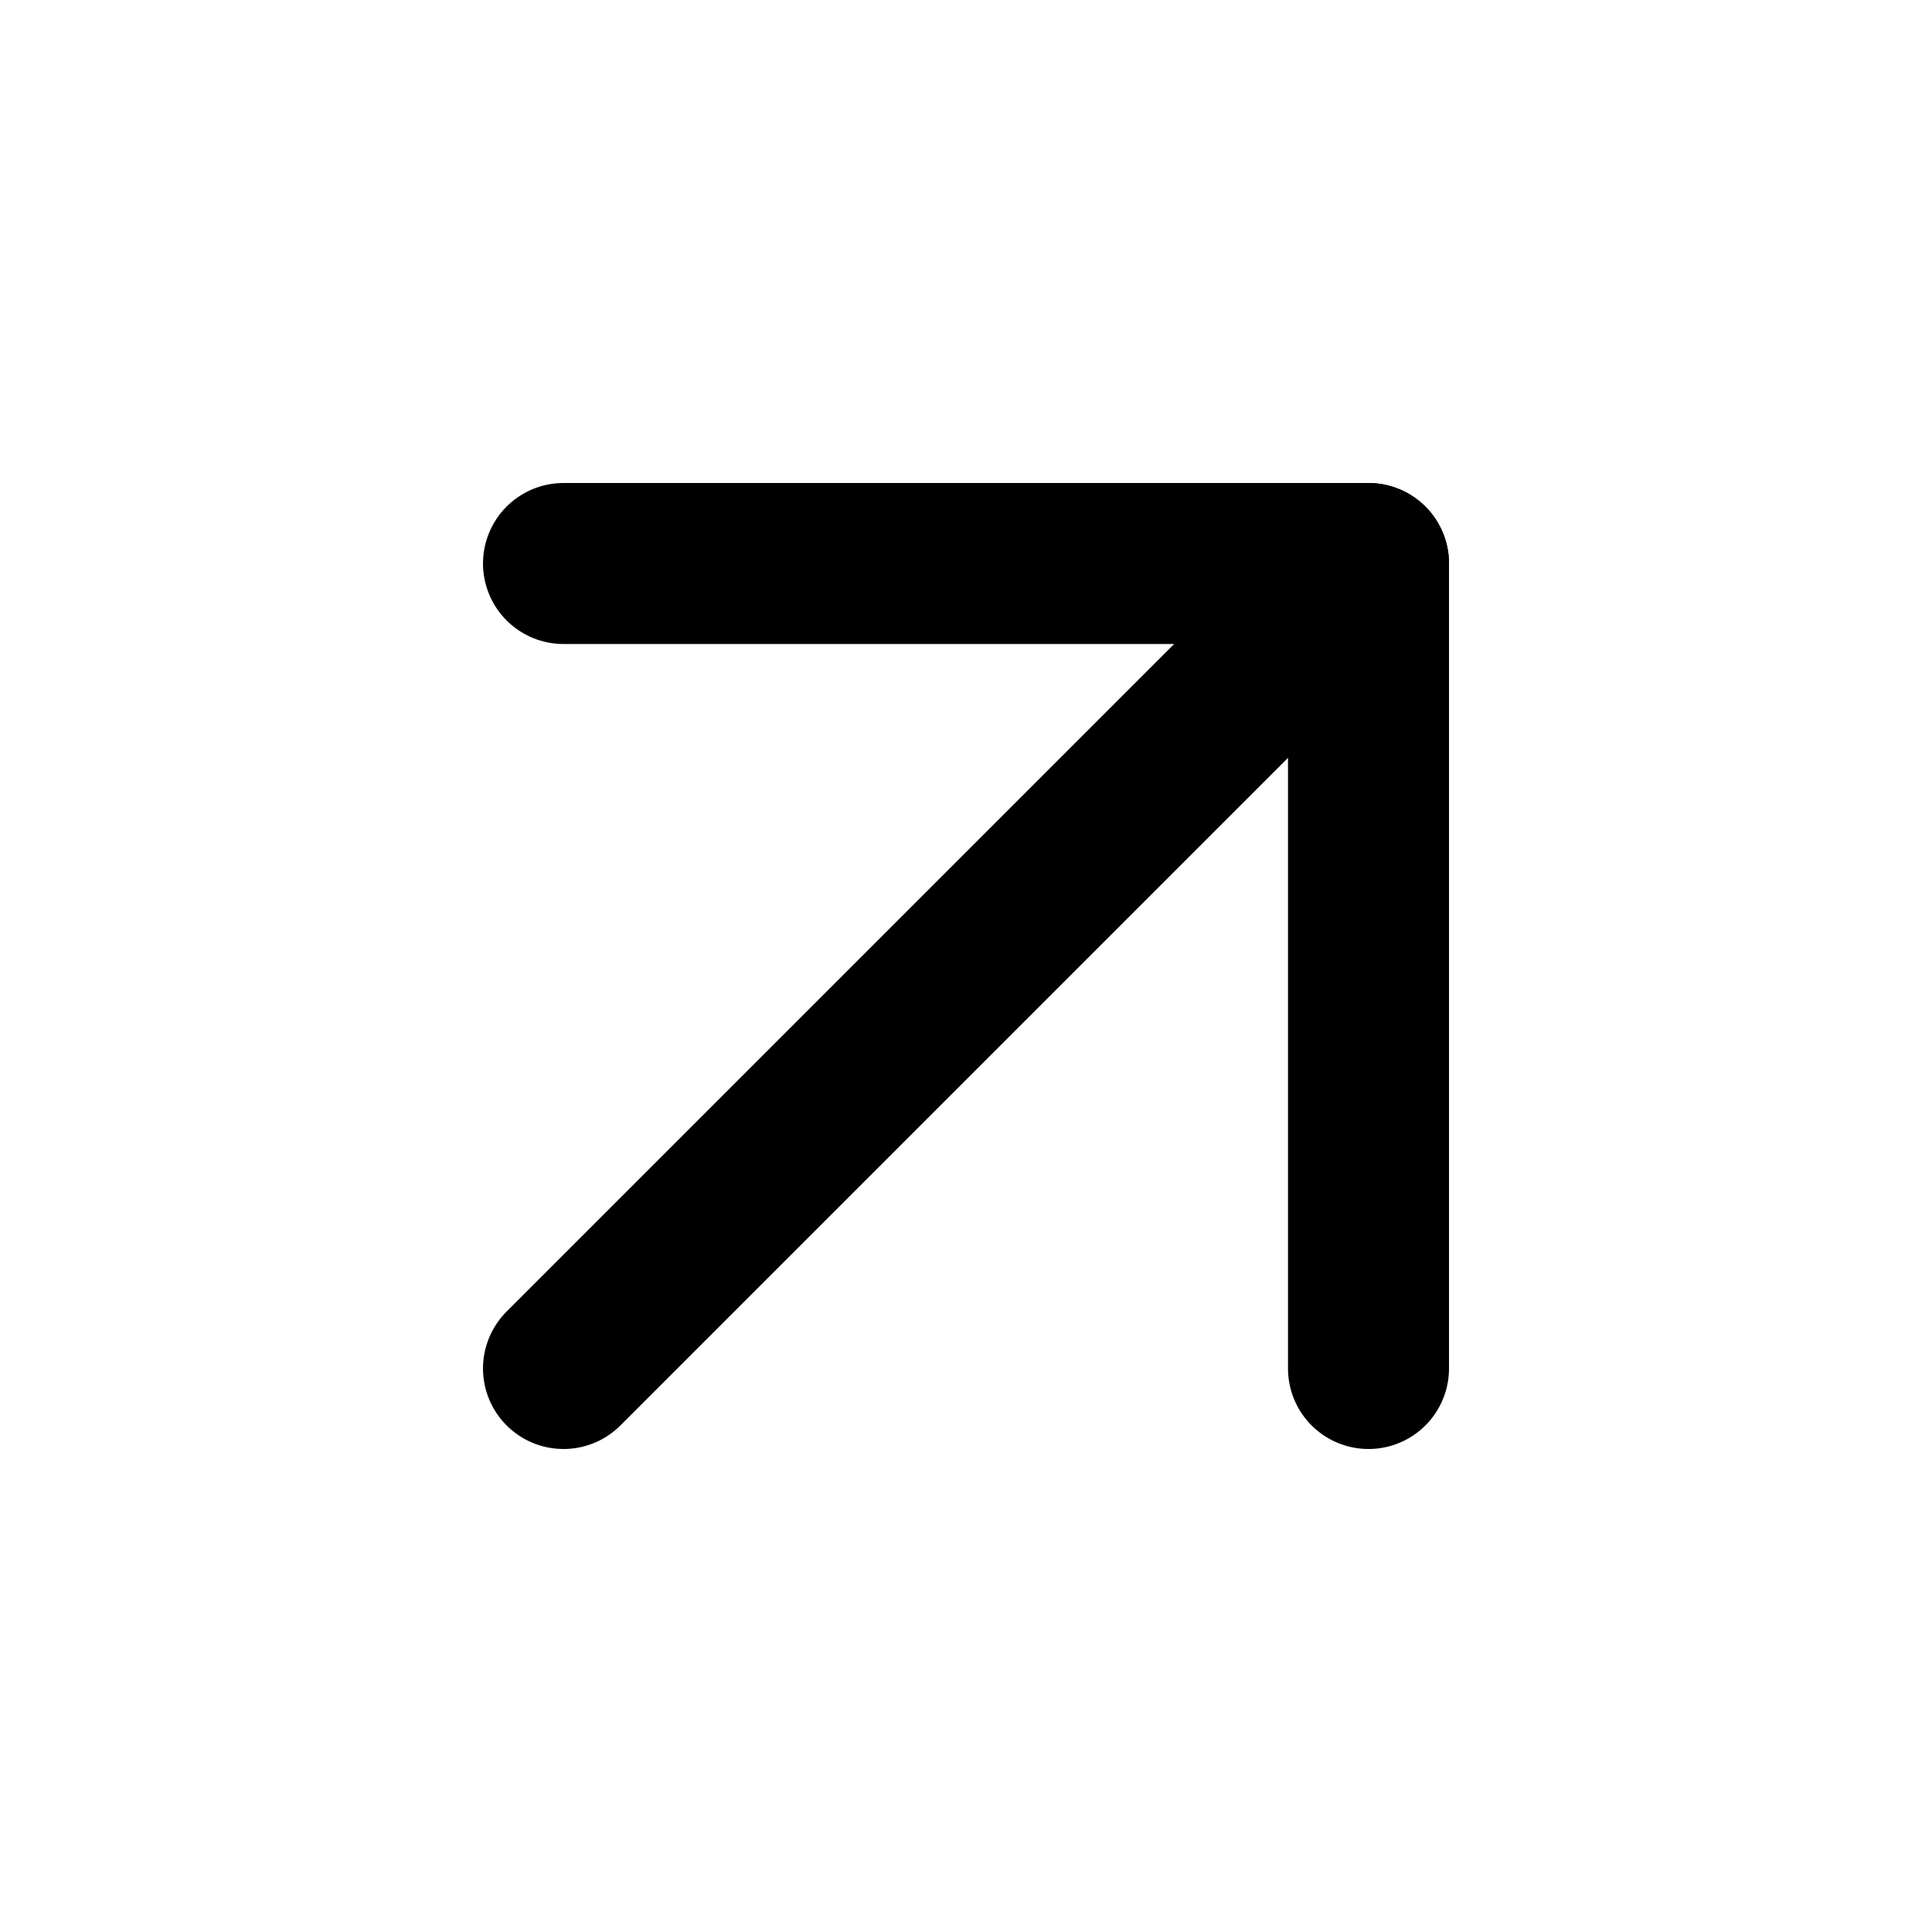
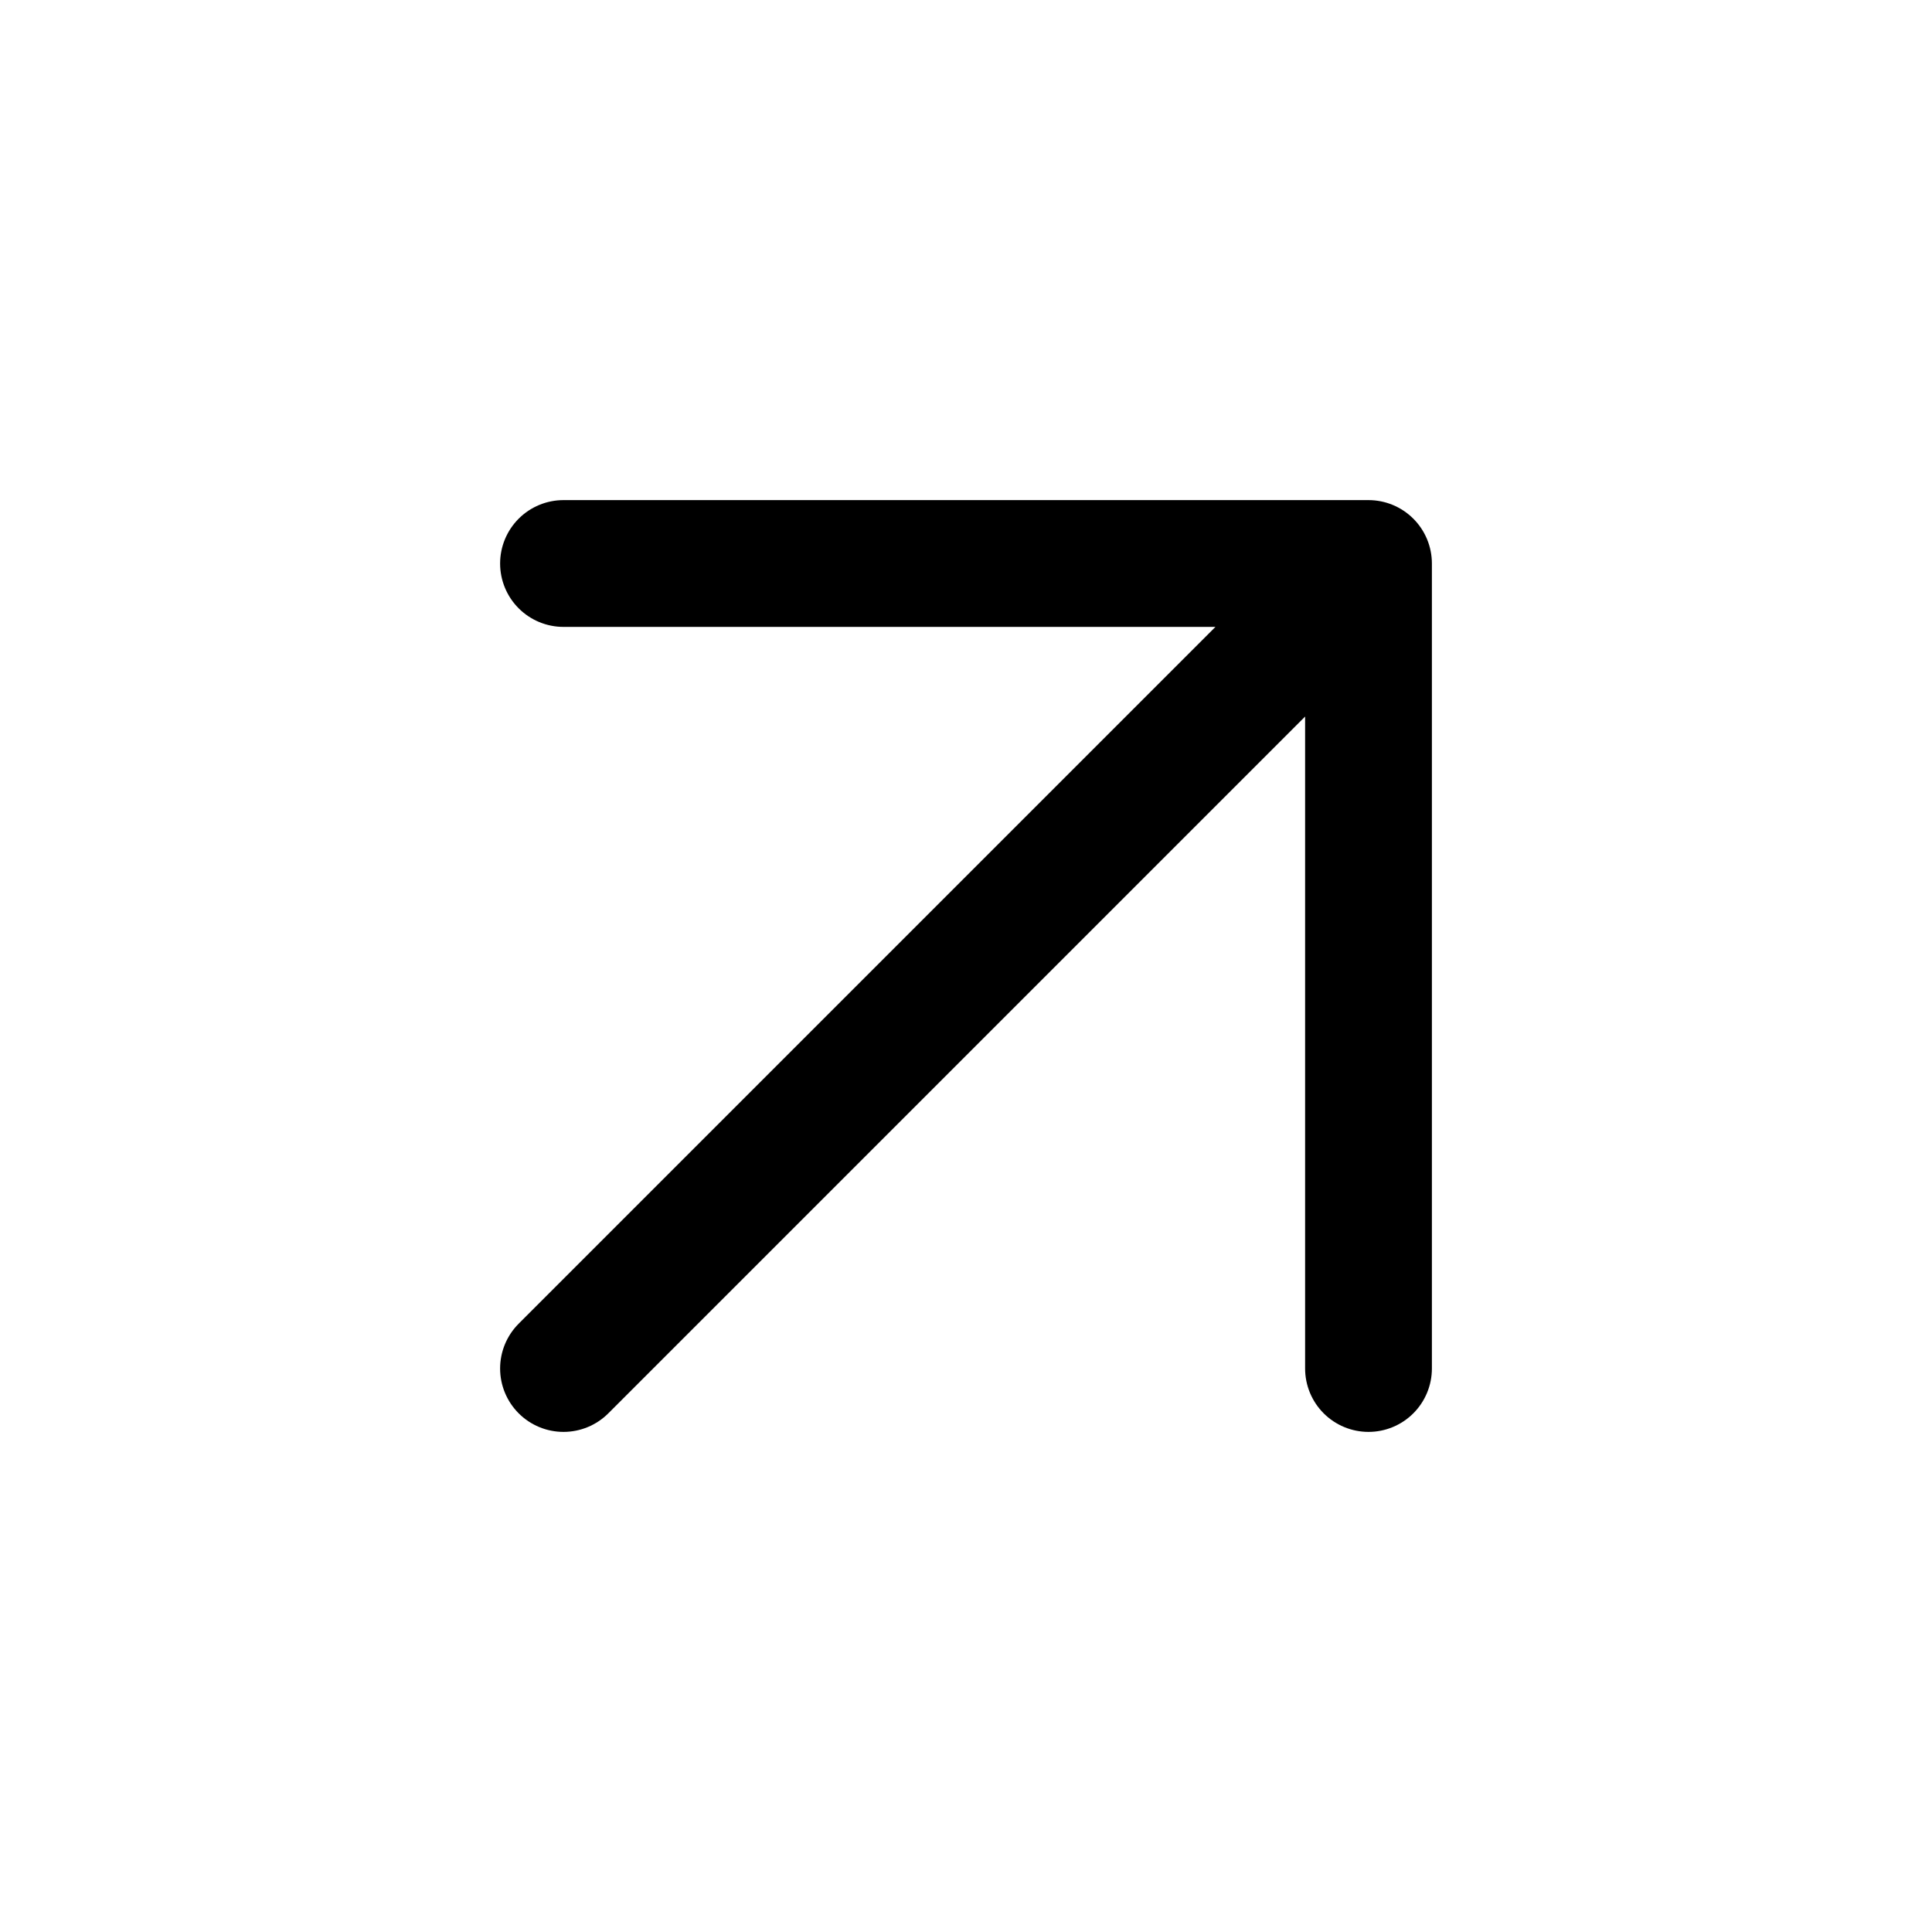
- <svg xmlns="http://www.w3.org/2000/svg" width="24" height="24" viewBox="0 0 24 24" fill="none" stroke="currentColor" stroke-width="2" stroke-linecap="round" stroke-linejoin="round">
-   <path d="M7 7h10v10" />
-   <path d="M7 17 17 7" />
+ <svg xmlns="http://www.w3.org/2000/svg" width="24" height="24" viewBox="0 0 24 24" fill="none" stroke="currentColor" stroke-width="1.575" stroke-linecap="round" stroke-linejoin="round">
+   <path d="M7 7h10v10M7 17 17 7" />
</svg>
